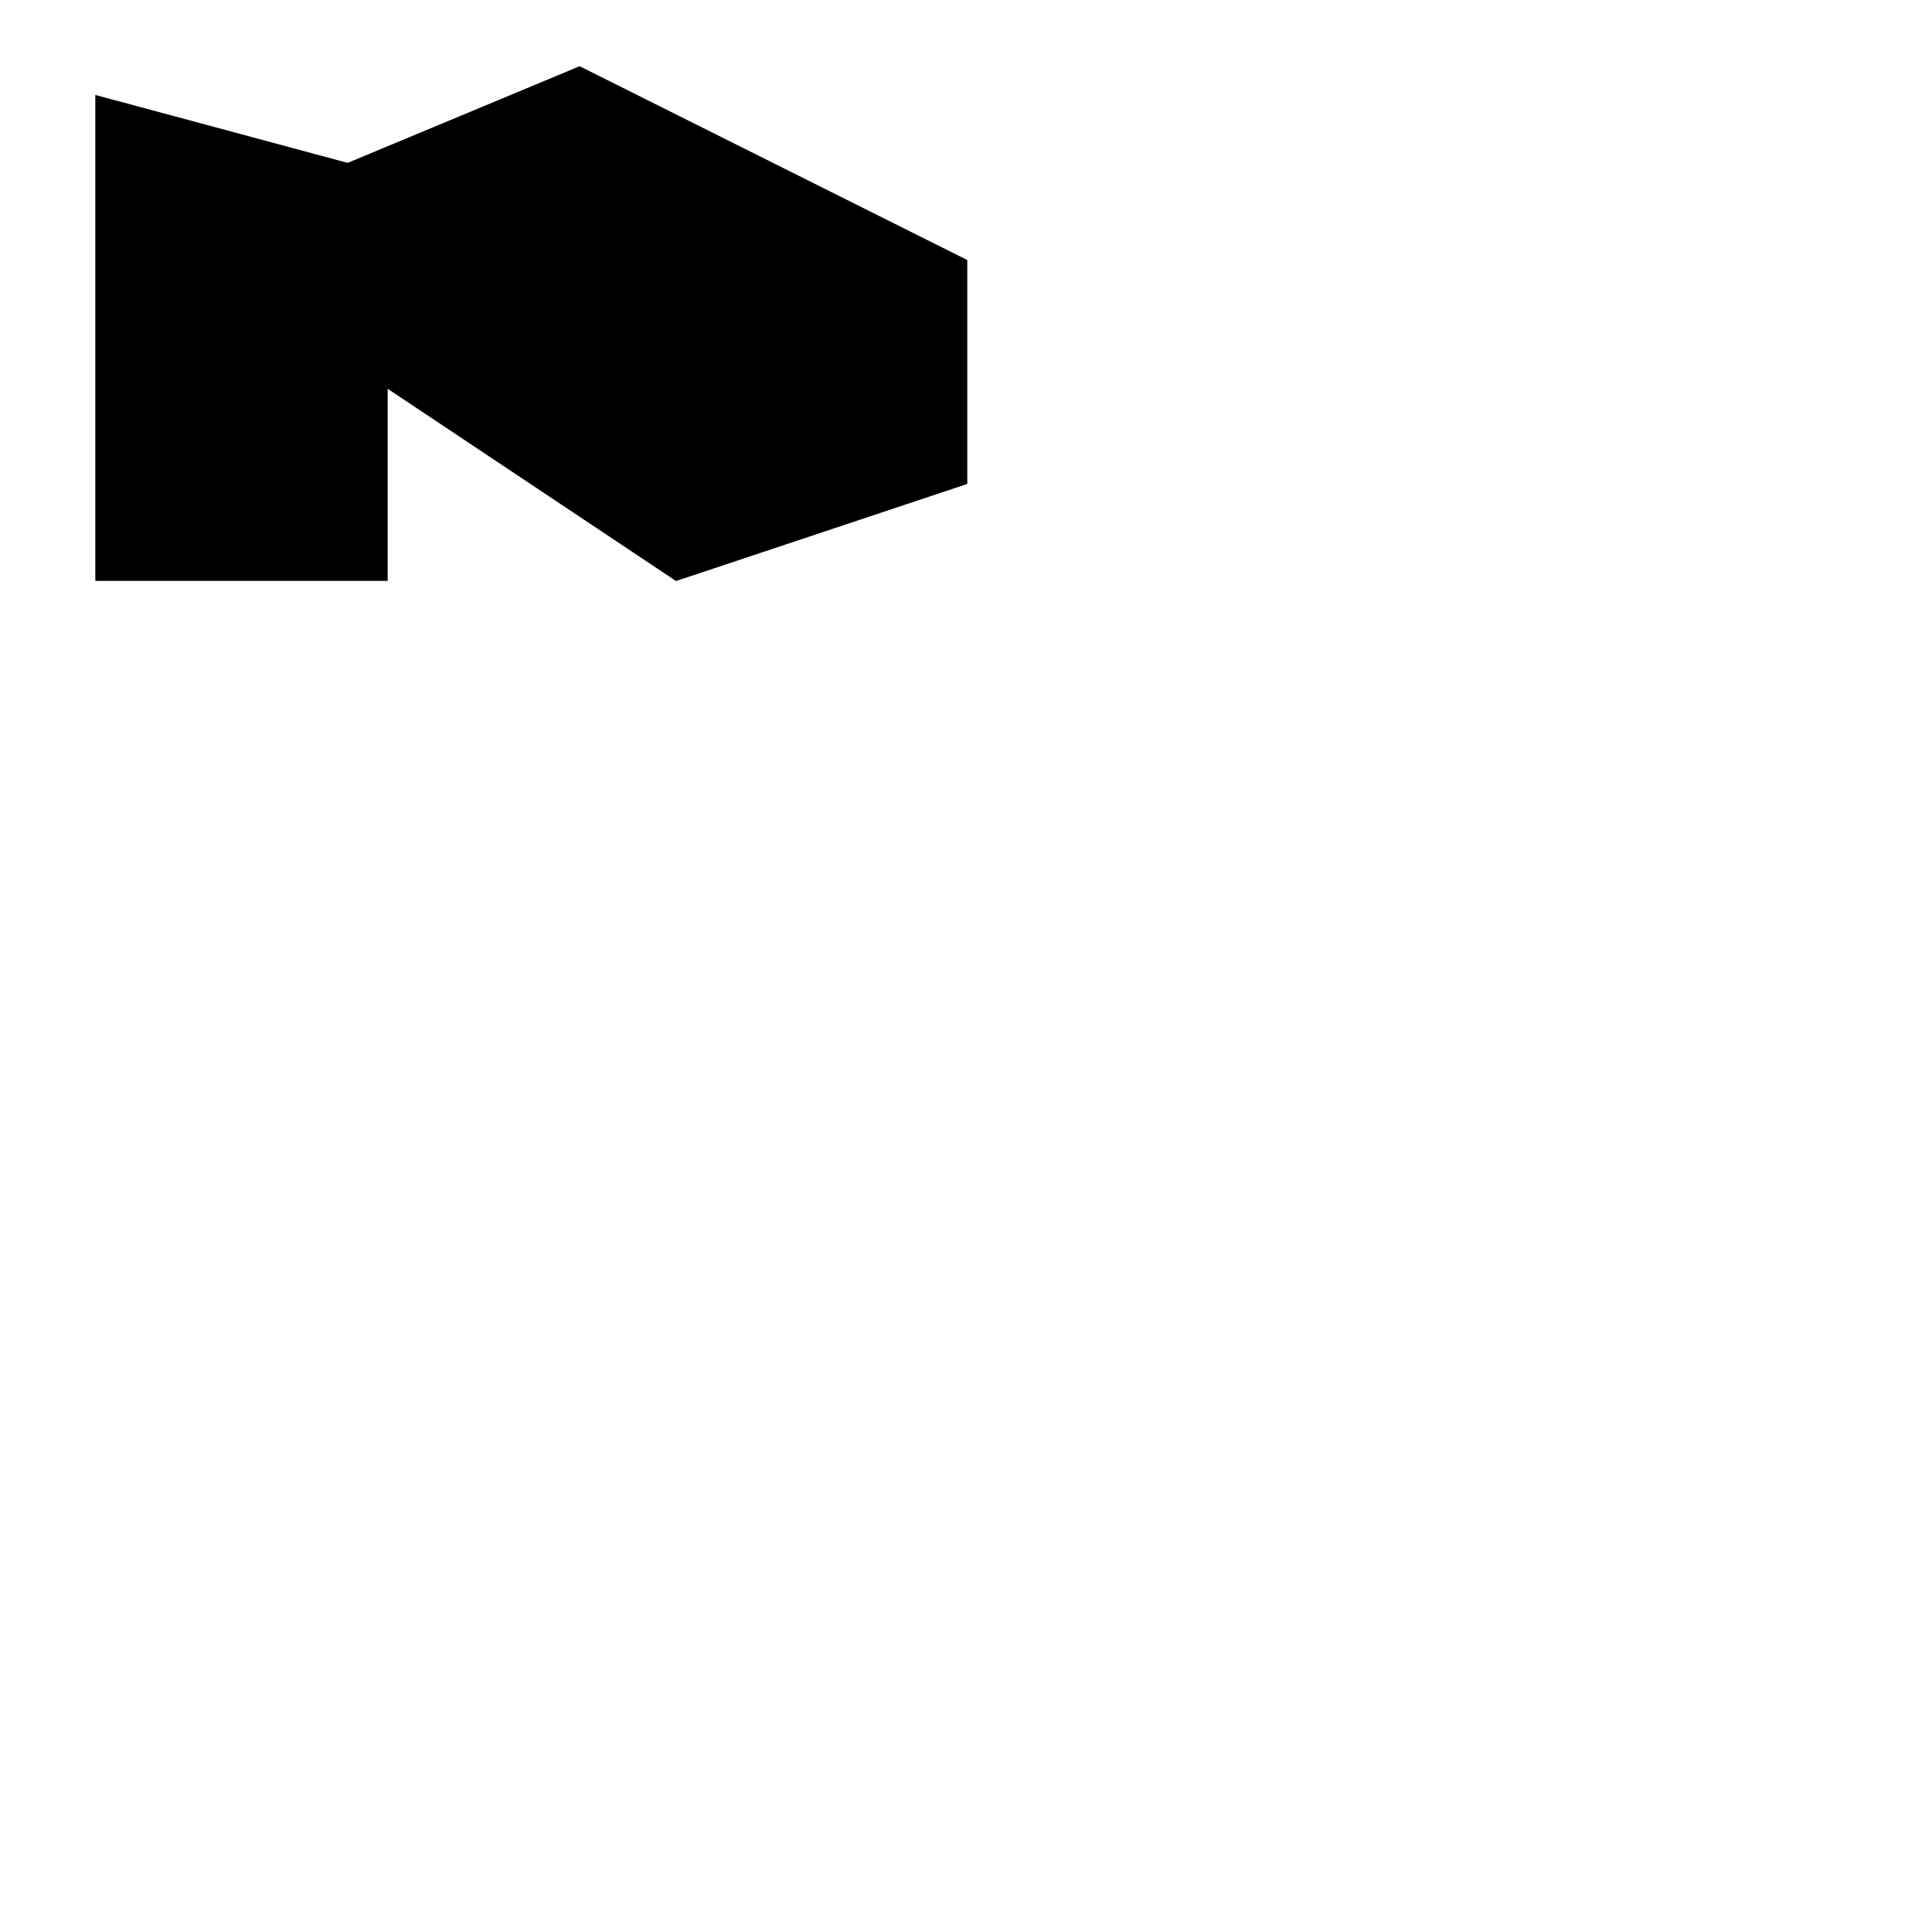
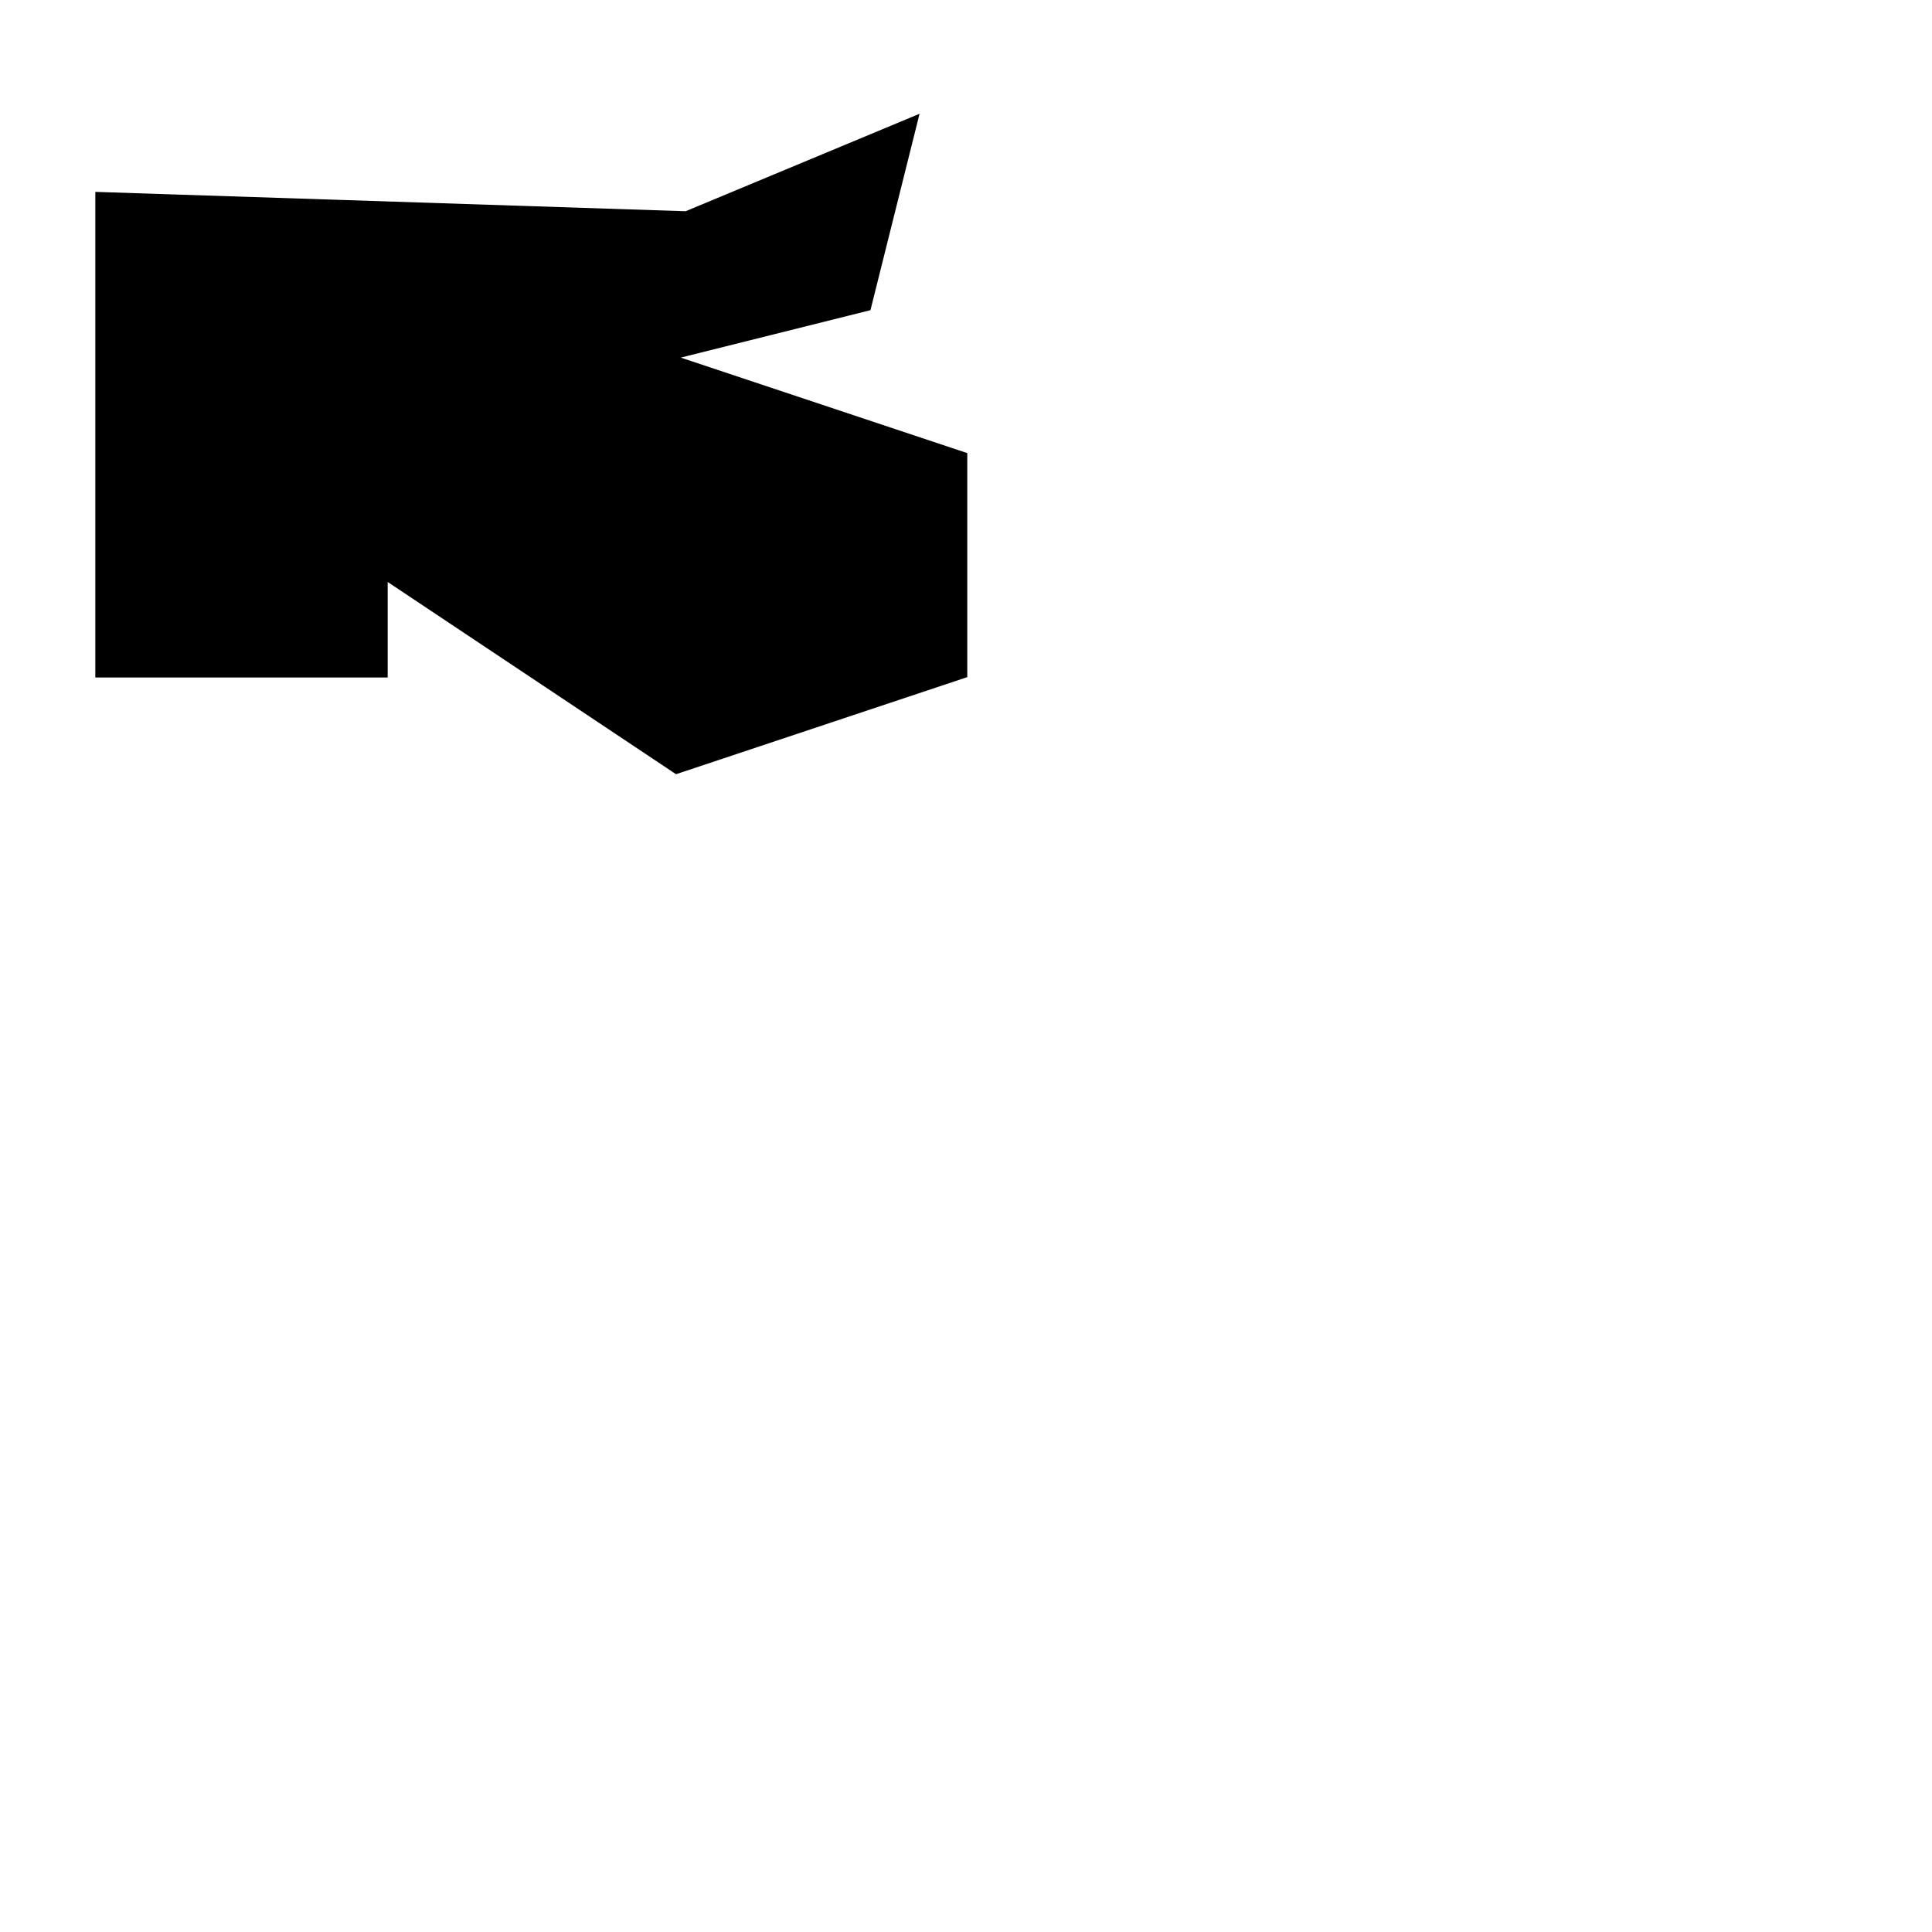
<svg xmlns="http://www.w3.org/2000/svg" width="200mm" height="200mm" viewBox="0 0 200 200" version="1.1" id="svg5" preserveAspectRatio="none">
  <defs id="defs2" />
  <g id="layer1">
-     <path style="fill:#000000;stroke:#000000;stroke-width:0.265px;stroke-linecap:butt;stroke-linejoin:miter;stroke-opacity:1" d="m 10,10 0,50 30,0 0,-20, 30,20 30,-10 0,-23 -40,-20 -24,10 z" id="path66" />
+     <path style="fill:#000000;stroke:#000000;stroke-width:0.265px;stroke-linecap:butt;stroke-linejoin:miter;stroke-opacity:1" d="m 10,20 0,50 30,0 0,-10, 30,20 30,-10 0,-23 -30,-10 20,-5 5,-20 -24,10 z" id="path66" />
  </g>
</svg>
